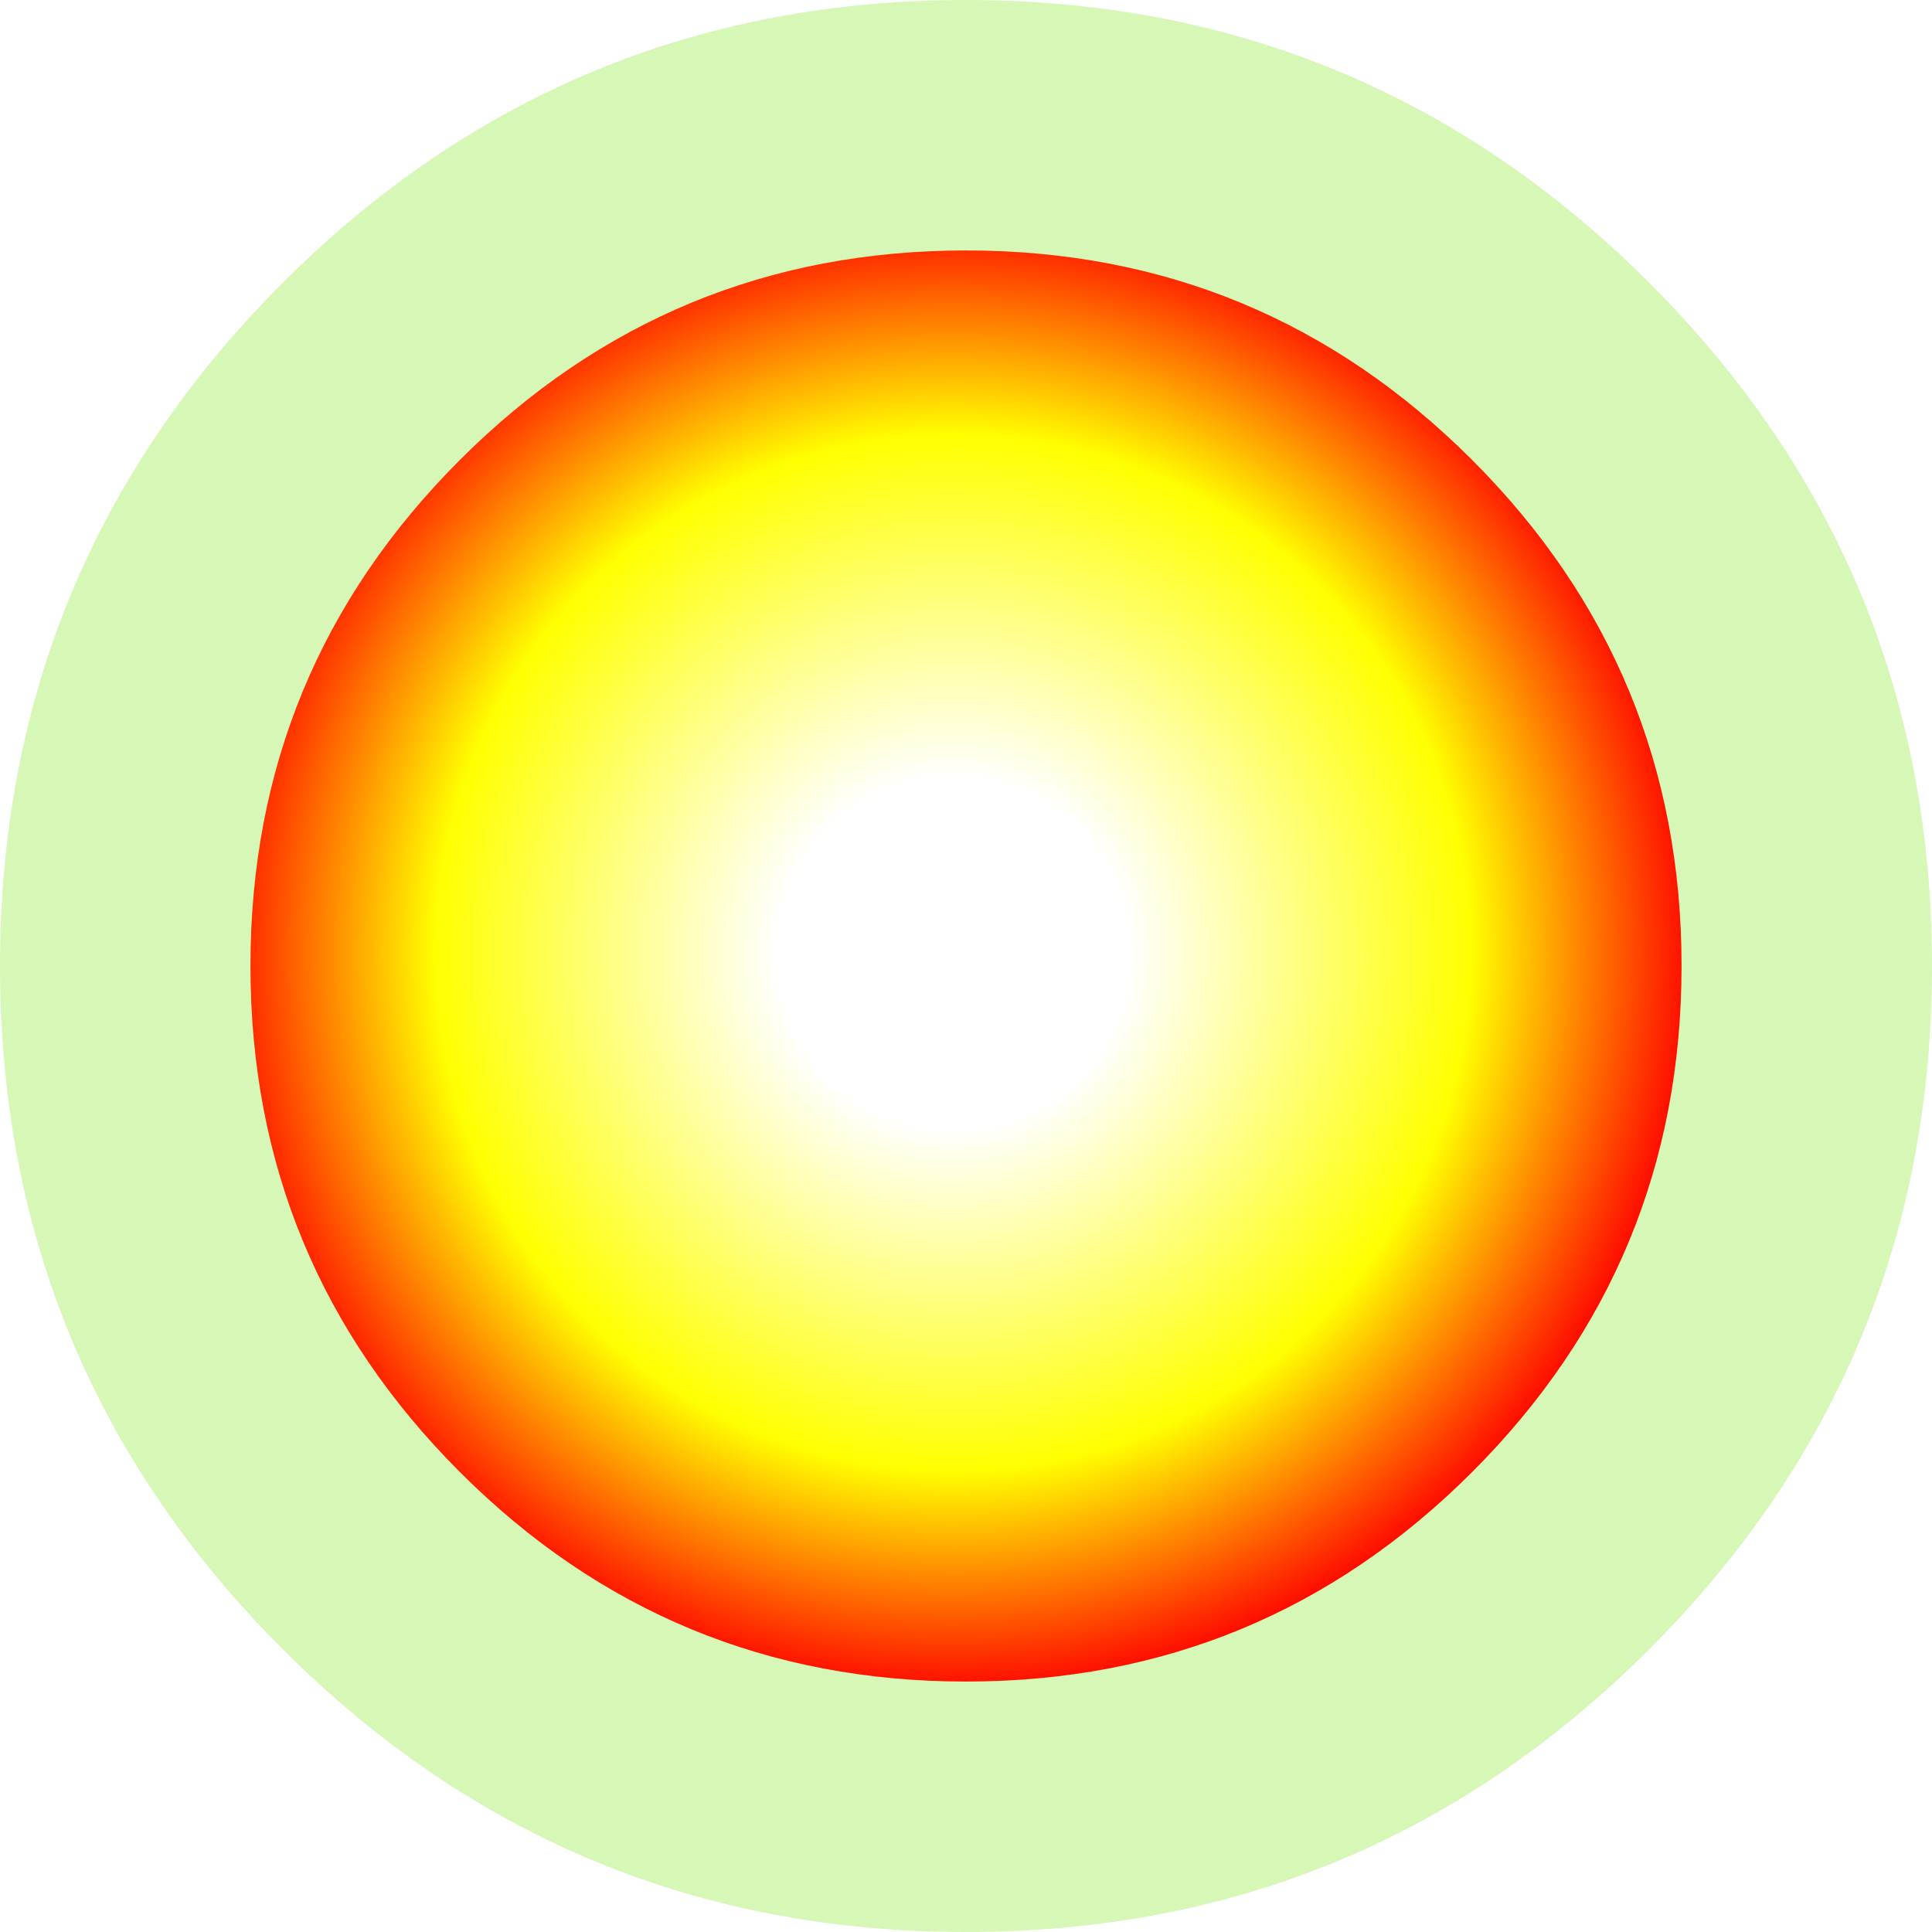
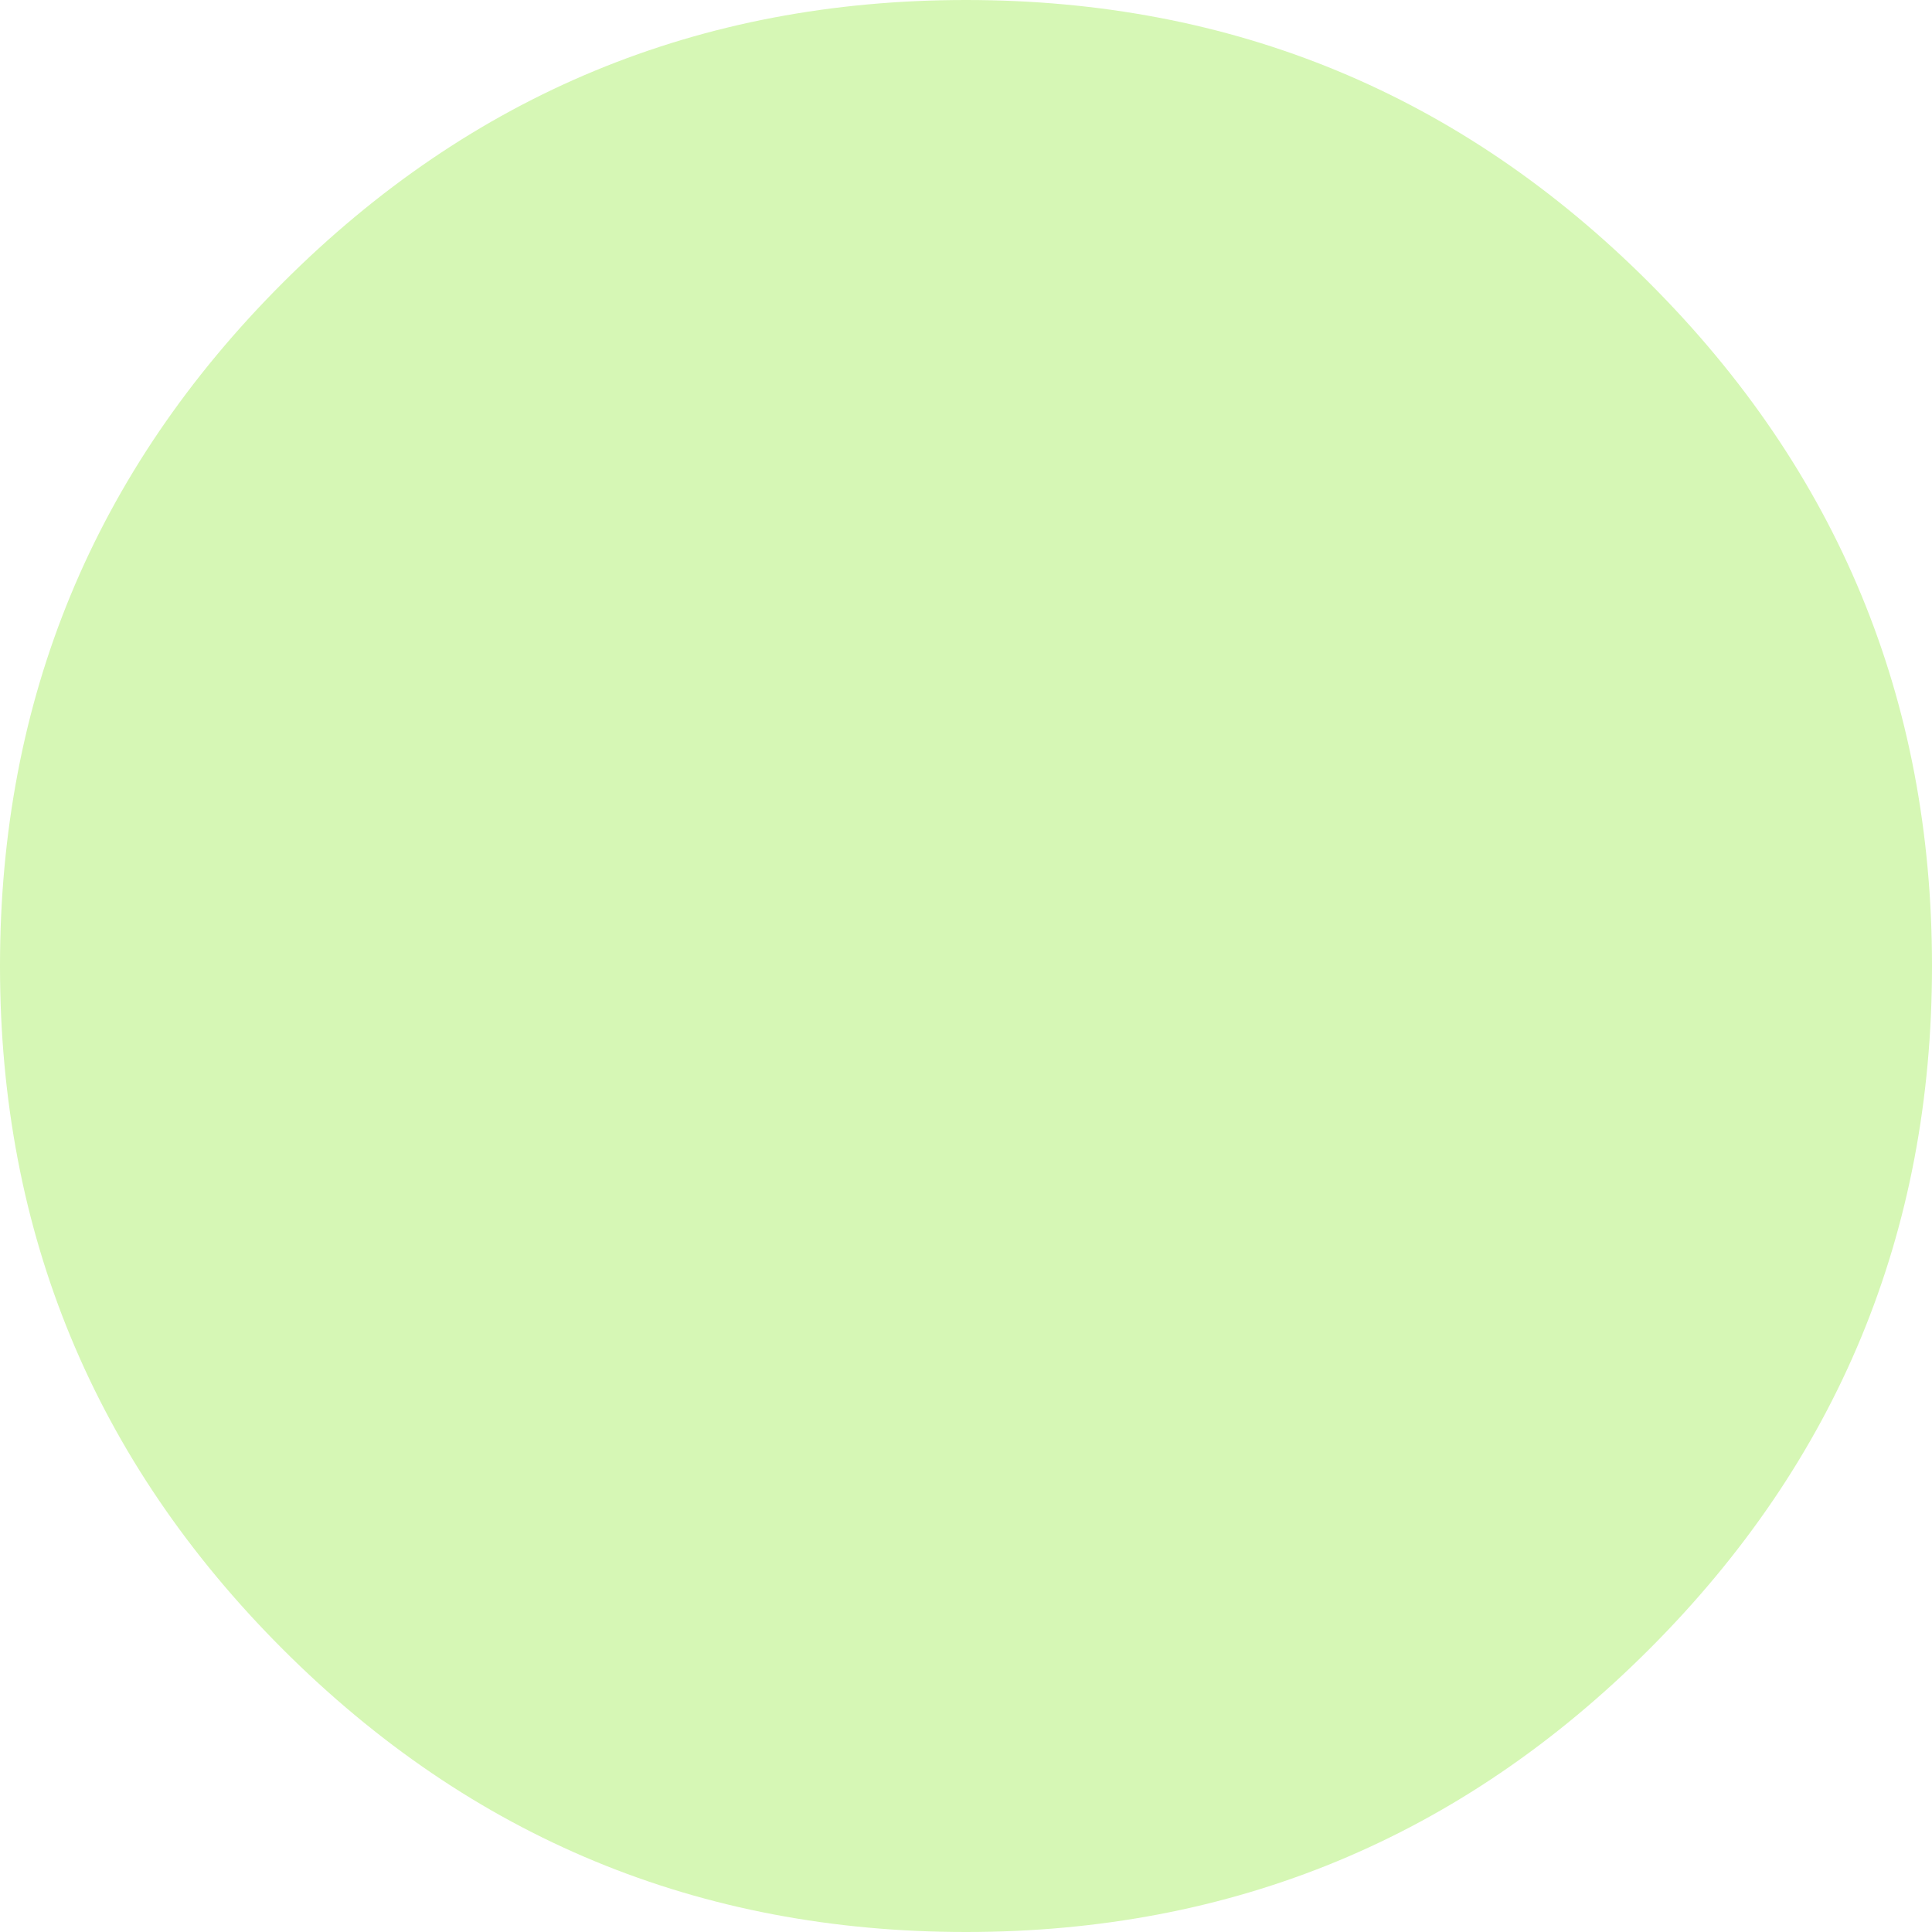
<svg xmlns="http://www.w3.org/2000/svg" viewBox="-148.5 -148.5 297 297" width="297" height="297">
+   <defs>
+     <filter id="cx72" color-interpolation-filters="sRGB">
+       <feComponentTransfer>
+         <feFuncR type="linear" slope="1" intercept="0" />
+         <feFuncG type="linear" slope="1" intercept="0" />
+         <feFuncB type="linear" slope="1" intercept="0" />
+         <feFuncA type="linear" slope="0" intercept="0" />
+       </feComponentTransfer>
+     </filter>
+   </defs>
  <g transform="matrix(5.4,0,0,5.4,0,0)">
    <path d="M19.45 -19.45Q27.5 -11.4 27.5 0Q27.5 11.4 19.45 19.45Q11.4 27.5 0 27.5Q-11.4 27.5 -19.45 19.45Q-27.5 11.4 -27.5 0Q-27.5 -11.4 -19.45 -19.45Q-11.4 -27.5 0 -27.5Q11.4 -27.5 19.45 -19.45Z" fill="#d6f7b5" fill-rule="evenodd" />
  </g>
-   <g transform="matrix(4,0,0,4,0,0)">
+   <g transform="matrix(4,0,0,4,0,0)" filter="url(#cx72)">
    <defs>
      <radialGradient id="g1" gradientUnits="userSpaceOnUse" cx="0" cy="0" r="16384" spreadMethod="pad" gradientTransform="matrix(0.00175,0,0,0.00175,-0.5,-0.5)">
        <stop offset="0.235" stop-color="#ffffff" />
        <stop offset="0.694" stop-color="#ffff00" />
        <stop offset="1" stop-color="#ff0000" />
      </radialGradient>
    </defs>
    <path d="M19.45 -19.45Q27.5 -11.4 27.5 0Q27.5 11.4 19.45 19.45Q11.4 27.5 0 27.5Q-11.4 27.5 -19.45 19.45Q-27.5 11.4 -27.5 0Q-27.5 -11.4 -19.45 -19.45Q-11.4 -27.5 0 -27.5Q11.4 -27.5 19.45 -19.45Z" fill="url(#g1)" fill-rule="evenodd" />
  </g>
</svg>
